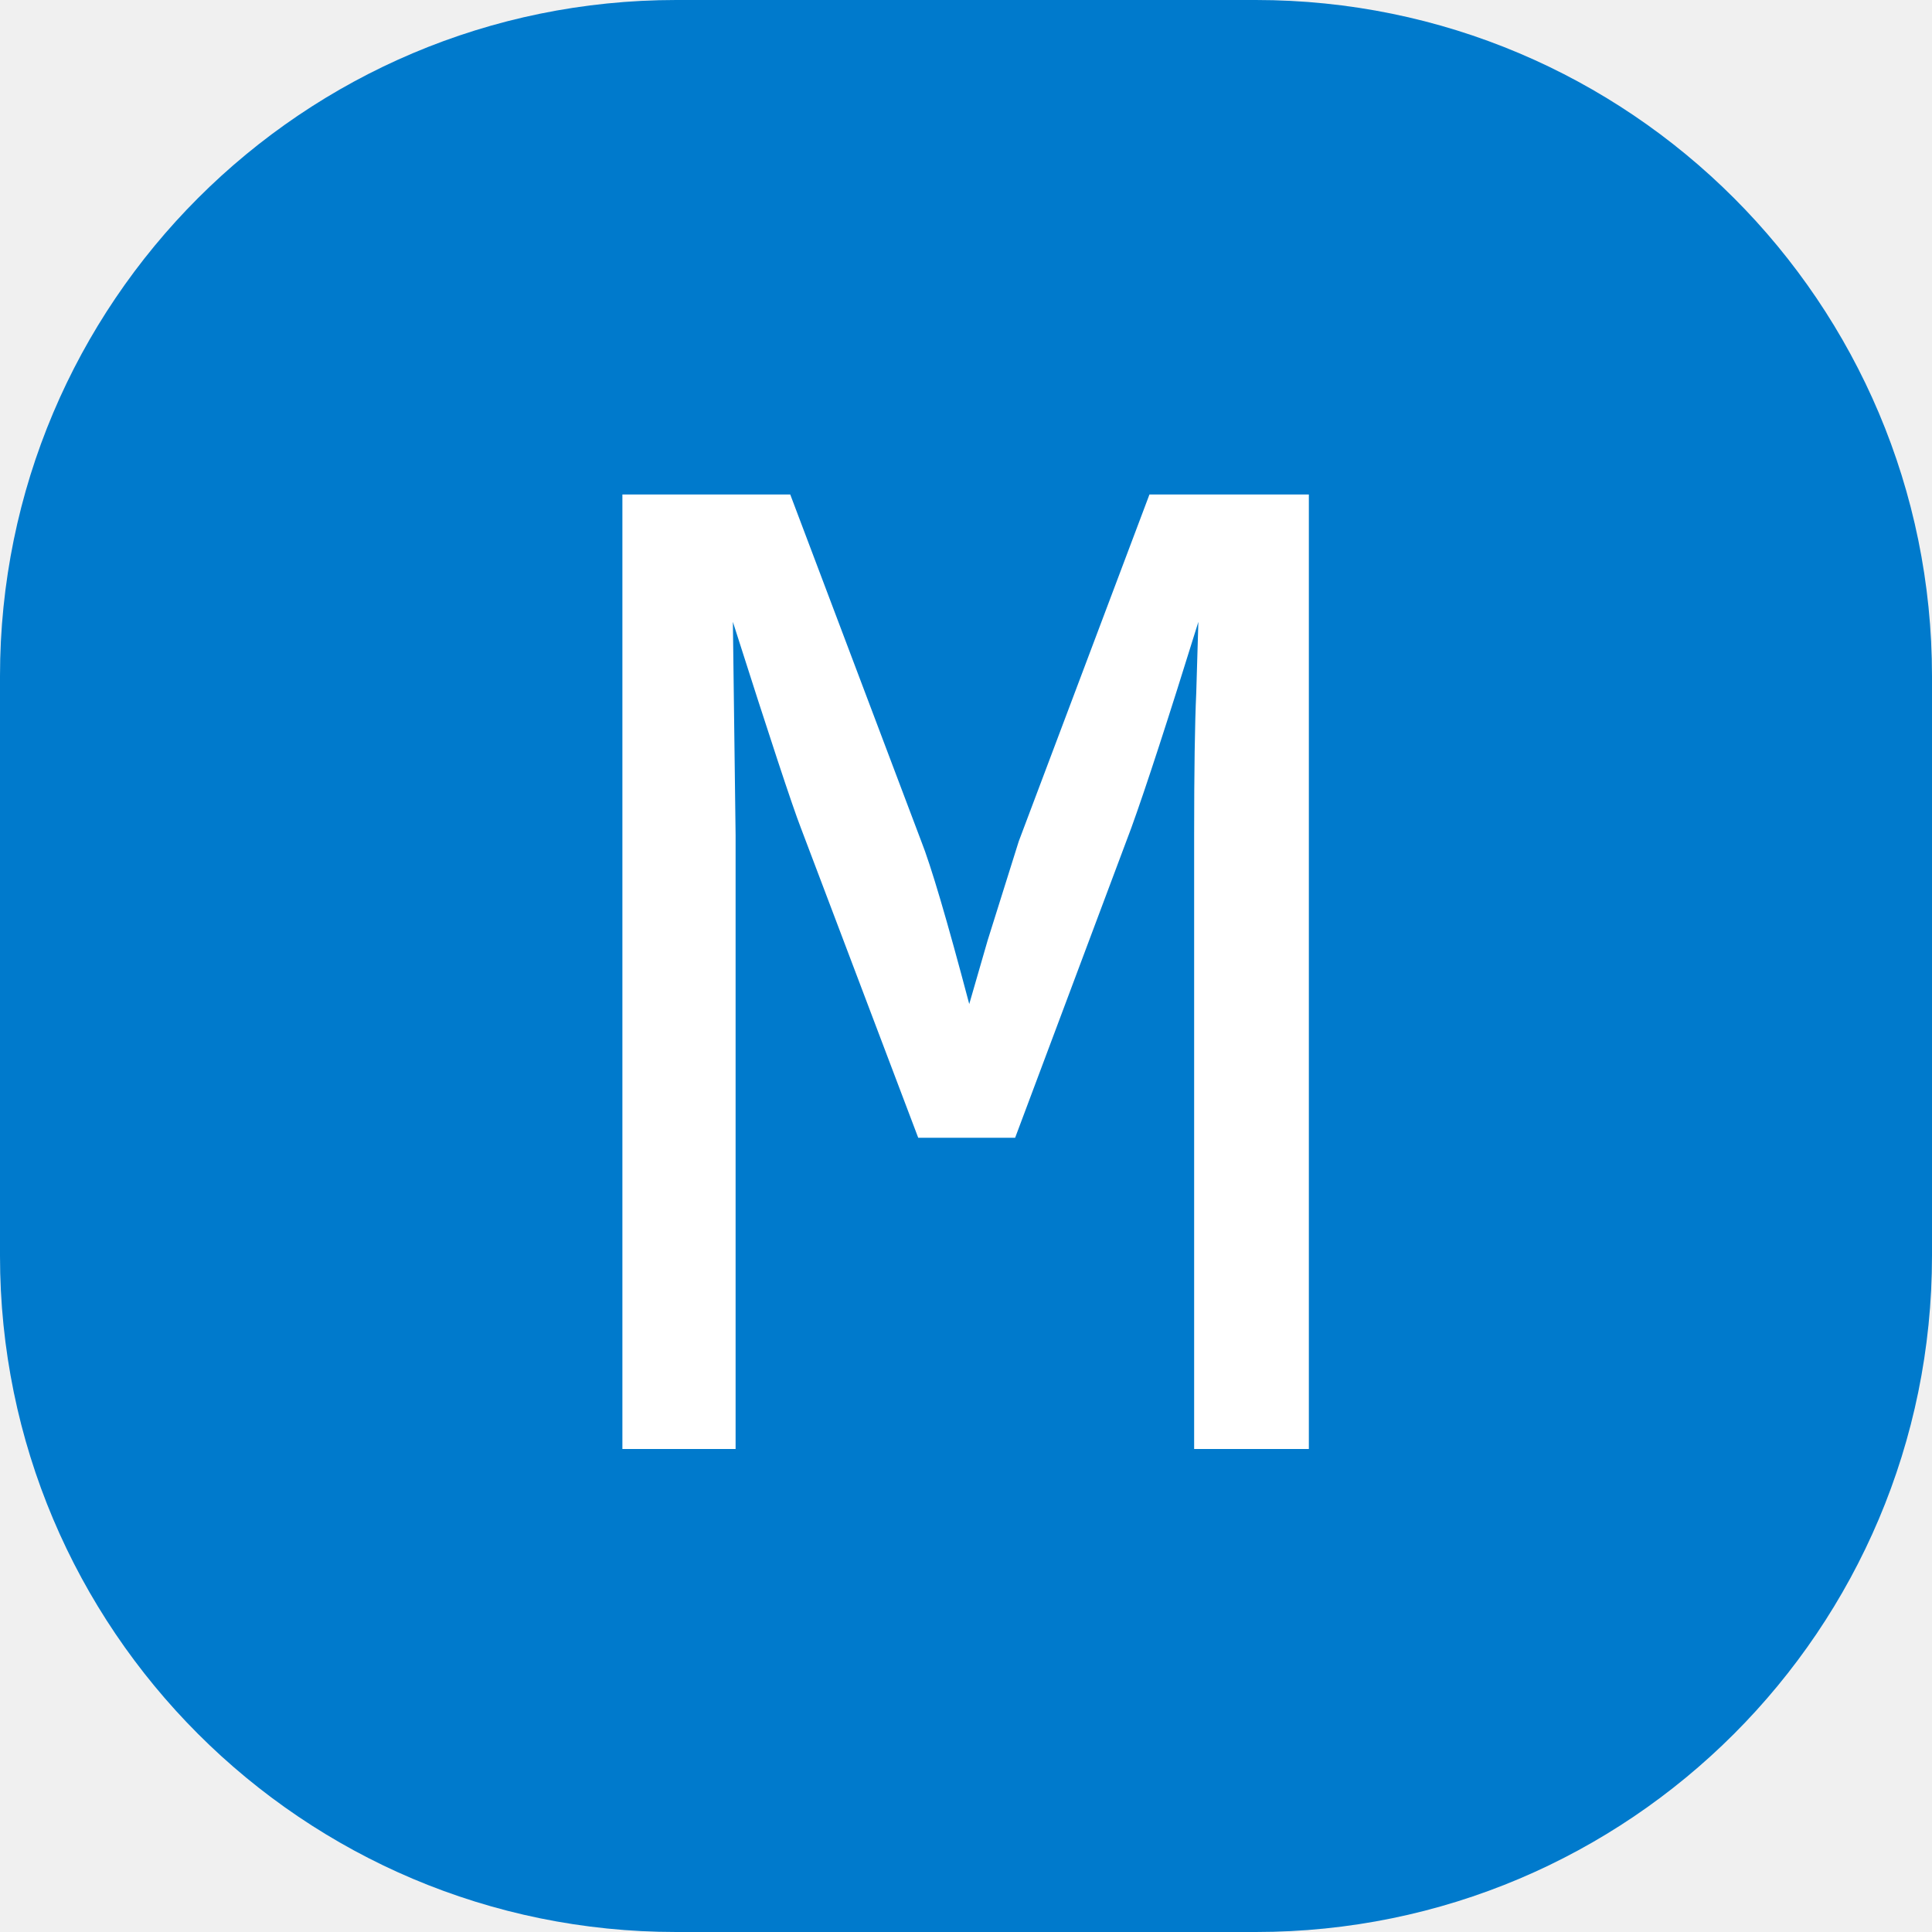
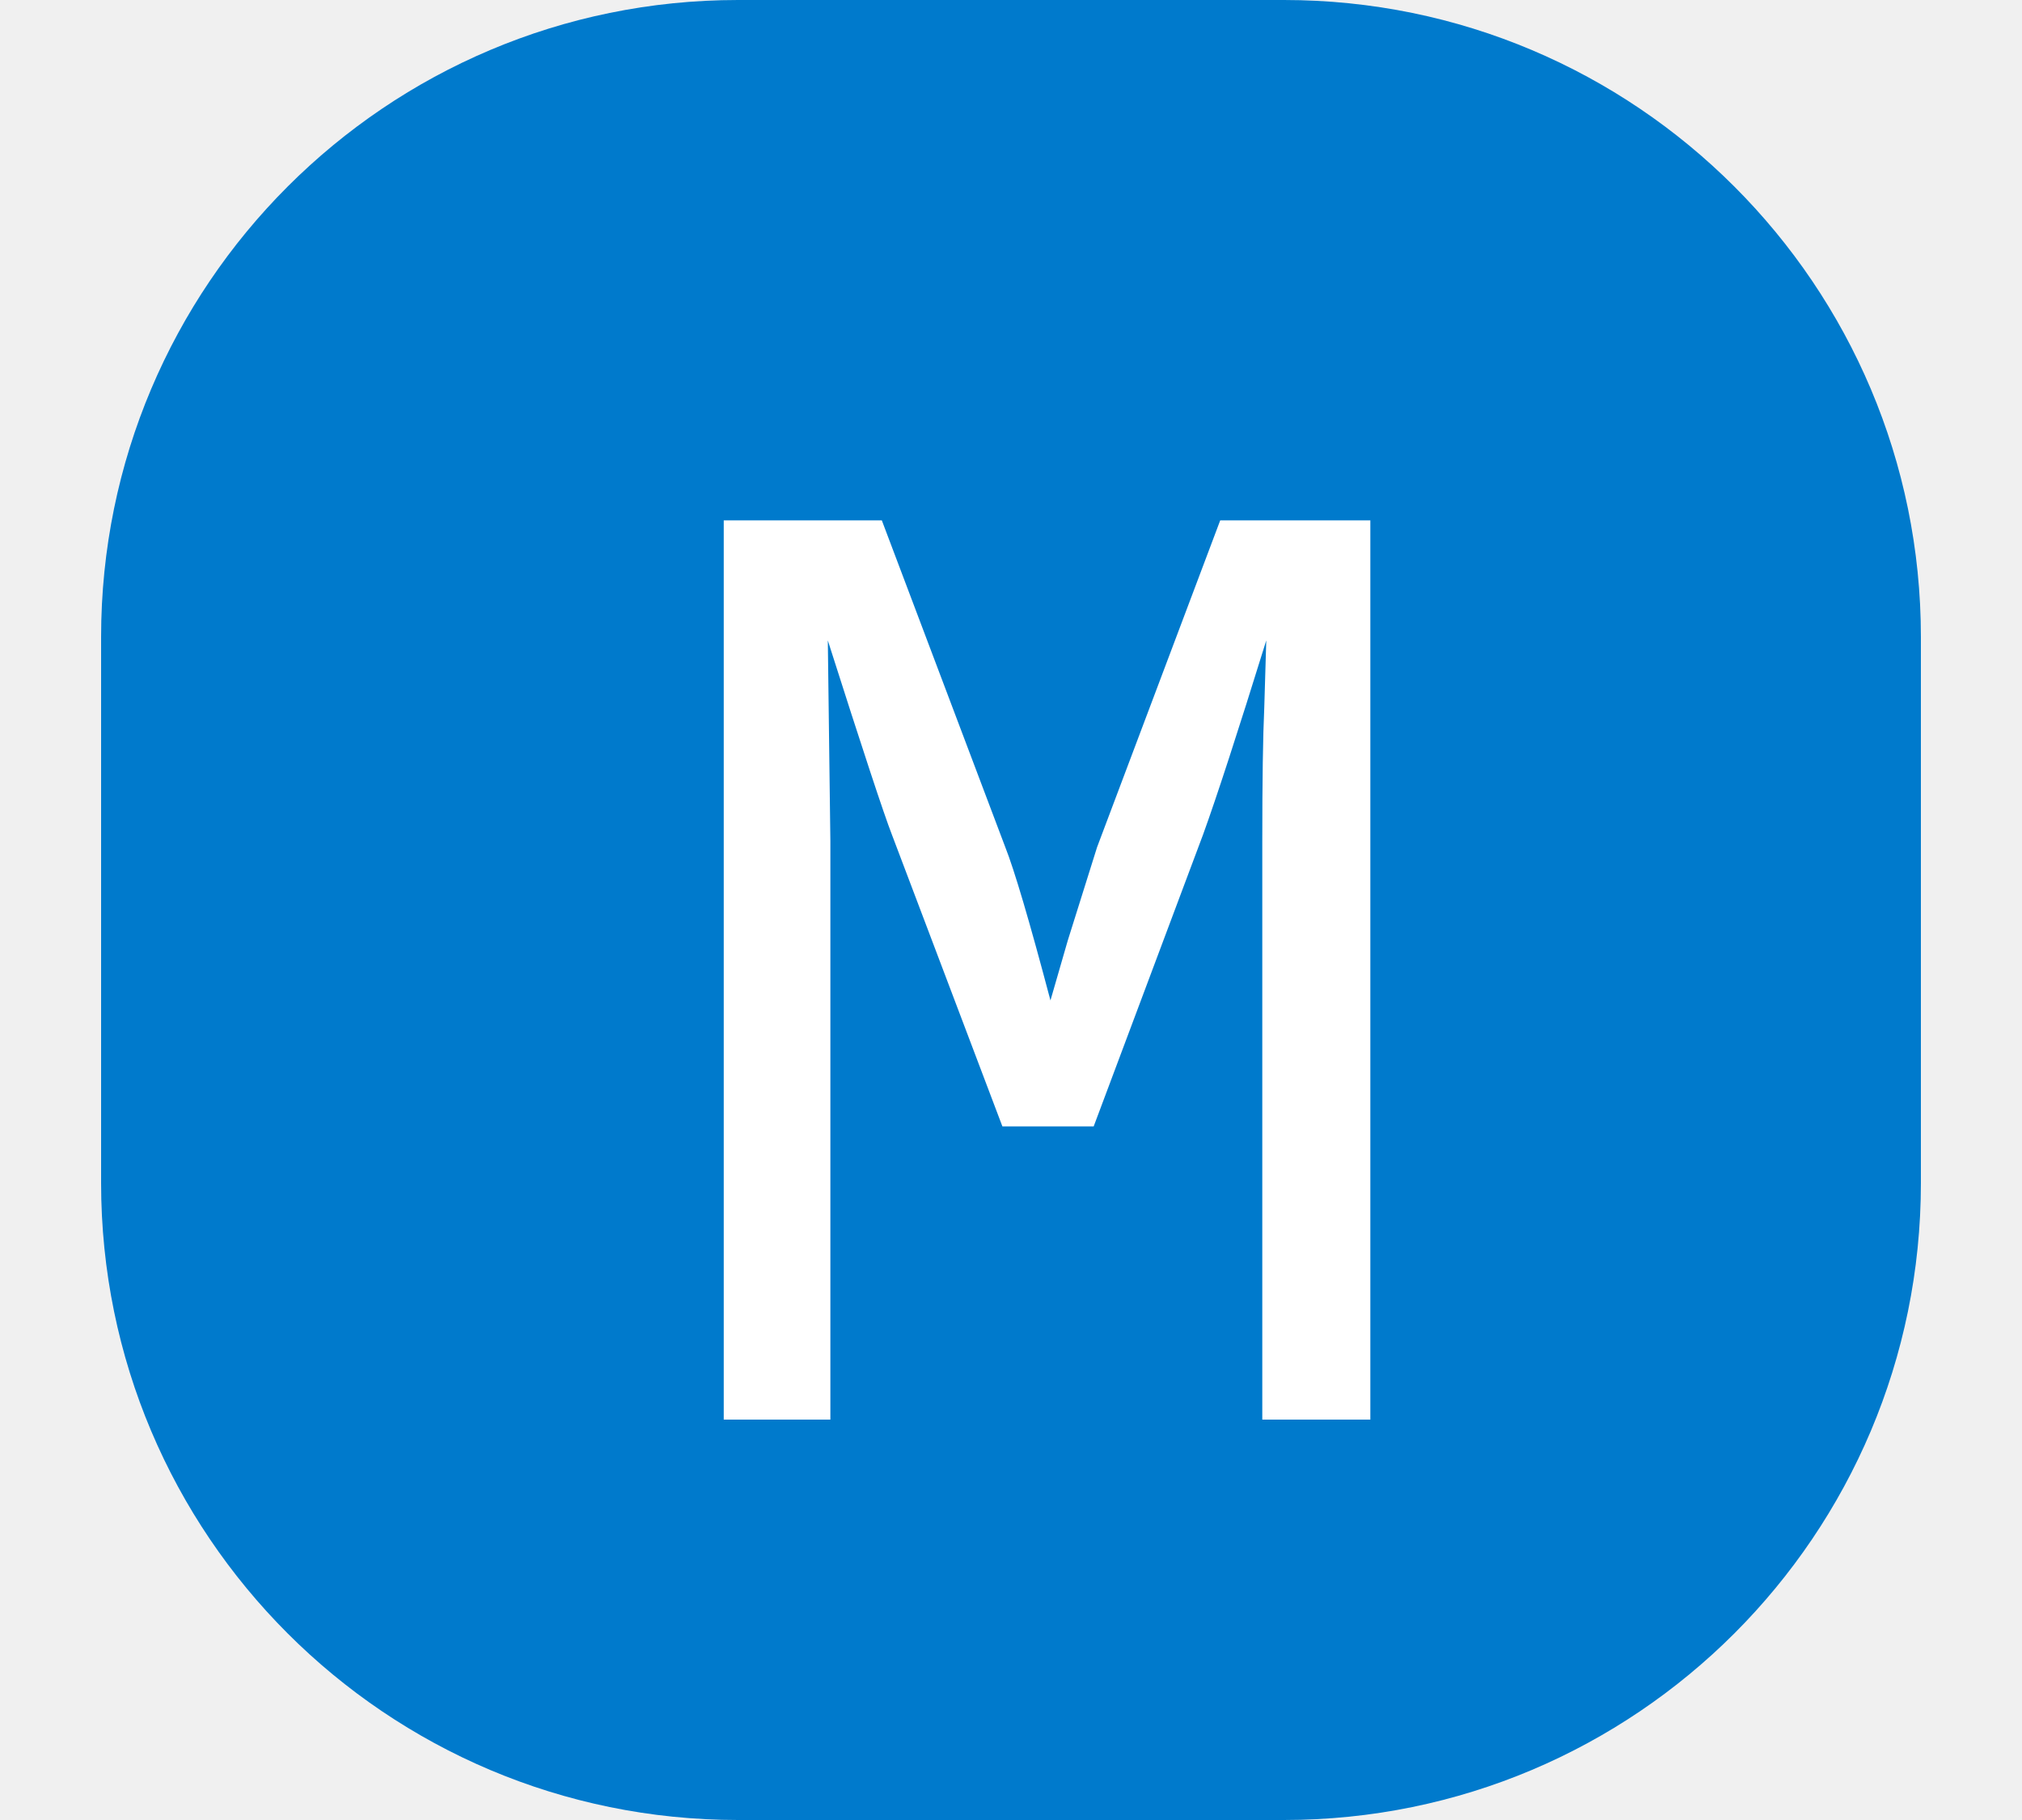
- <svg xmlns="http://www.w3.org/2000/svg" width="14px" height="14px" viewBox="0 0 100 100">
+ <svg xmlns="http://www.w3.org/2000/svg" width="20px" height="18px" viewBox="0 0 100 100">
  <rect fill="#007ACC" x="0" y="0" width="100" height="100" rx="35" ry="35" />
-   <text x="50" y="75" font-size="75" text-anchor="middle" style="font-family: Menlo, Monaco, Consolas, &quot;Droid Sans Mono&quot;, &quot;Inconsolata&quot;, &quot;Courier New&quot;, monospace, &quot;Droid Sans Fallback&quot;;" fill="white">
+   <text x="52" y="78" font-size="75" text-anchor="middle" style="font-family: Menlo, Monaco, Consolas, &quot;Droid Sans Mono&quot;, &quot;Inconsolata&quot;, &quot;Courier New&quot;, monospace, &quot;Droid Sans Fallback&quot;;" fill="white">
    M
  </text>
</svg>
